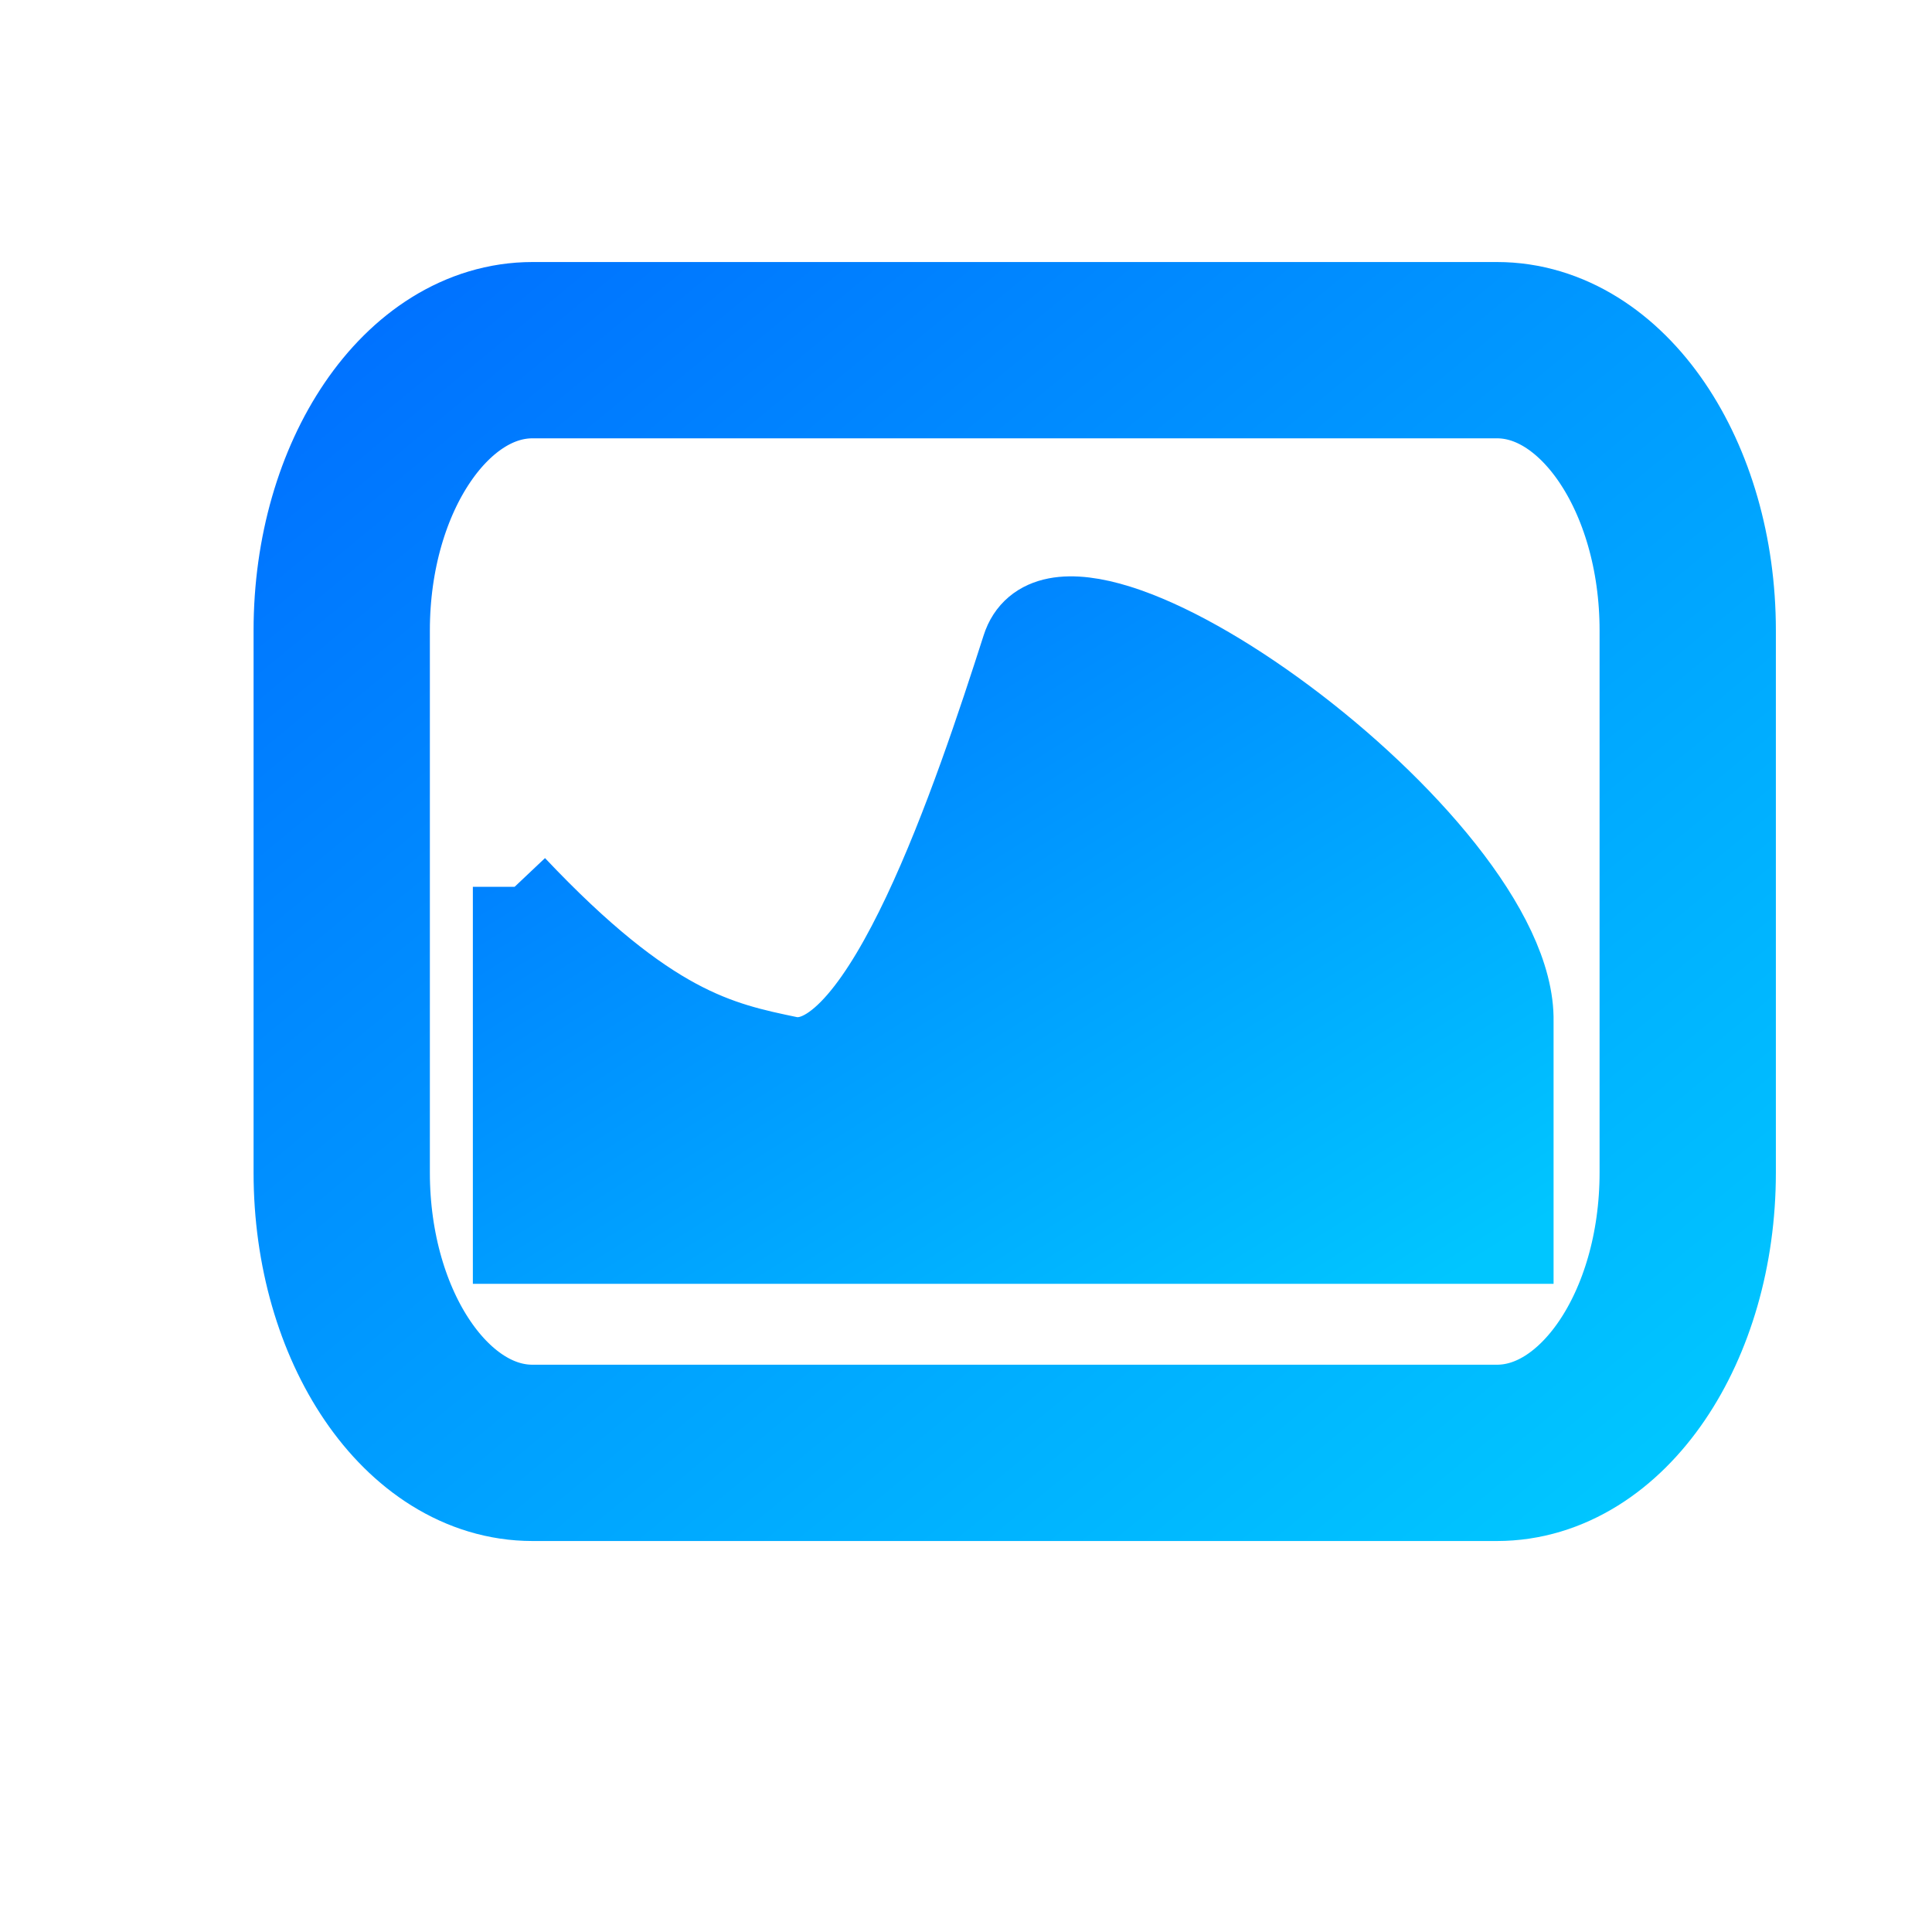
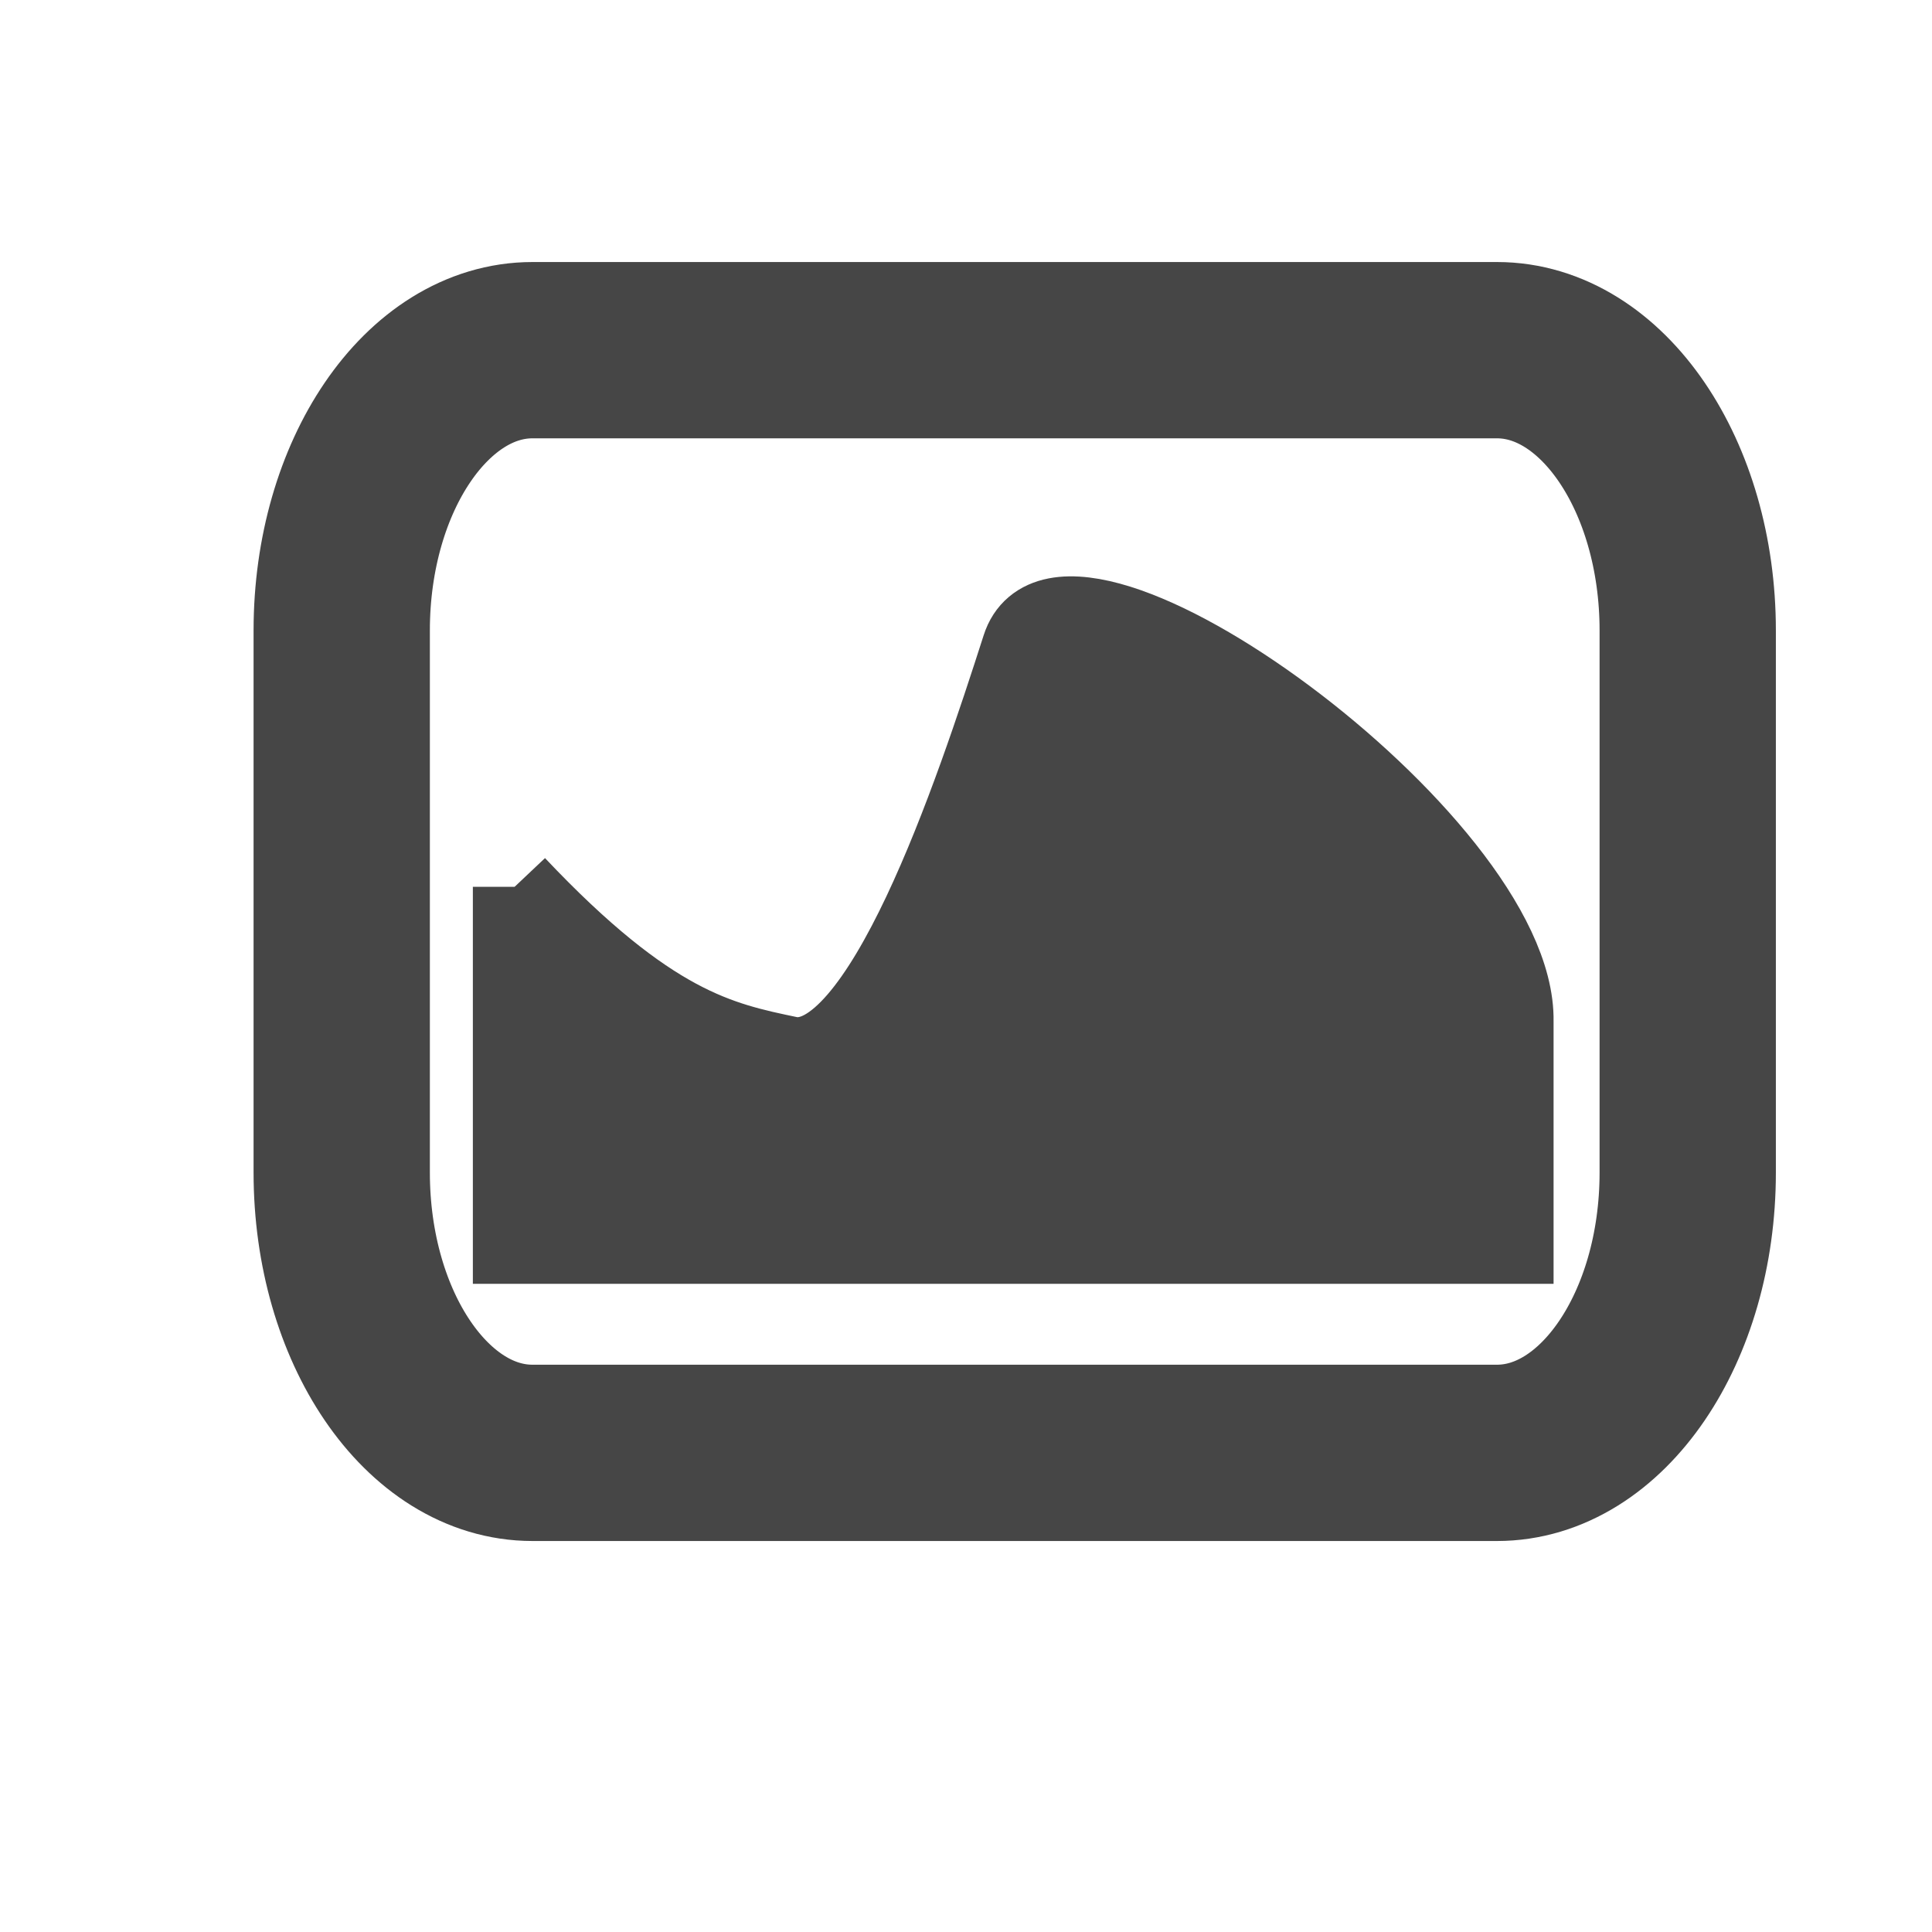
<svg xmlns="http://www.w3.org/2000/svg" height="16" width="16" version="1.1" viewBox="0 0 16 16">
-   <defs>
-     <linearGradient id="nc-candy" x1="0" y1="0" x2="1" y2="1">
-       <stop offset="0" stop-color="#0072FF" />
-       <stop offset="1" stop-color="#00C6FF" />
-     </linearGradient>
-   </defs>
-   <rect stroke-linejoin="round" rx="1.58" ry="2.321" height="9.132" width="11.147" stroke="url(#nc-candy)" y="2.9" x="2.83" stroke-width="1.46" fill="none" />
-   <path d="m4.262 7.344v2.942h8.258v-1.826c0.029-1.474-3.7-4.169-4.044-3.094-0.391 1.218-1.159 3.535-1.937 3.398-0.582-0.121-1.164-0.242-2.277-1.42" stroke="url(#nc-candy)" stroke-width=".692" fill="url(#nc-candy)" />
+   <style type="text/css" id="current-color-scheme">.ColorScheme-Text { color:#464646; }</style>
+   <rect class="ColorScheme-Text" stroke-linejoin="round" rx="1.58" ry="2.321" height="9.132" width="11.147" stroke="currentColor" y="2.9" x="2.83" stroke-width="1.46" fill="none" />
+   <path class="ColorScheme-Text" d="m4.262 7.344v2.942h8.258v-1.826c0.029-1.474-3.7-4.169-4.044-3.094-0.391 1.218-1.159 3.535-1.937 3.398-0.582-0.121-1.164-0.242-2.277-1.42" stroke="currentColor" stroke-width=".692" fill="currentColor" />
</svg>
